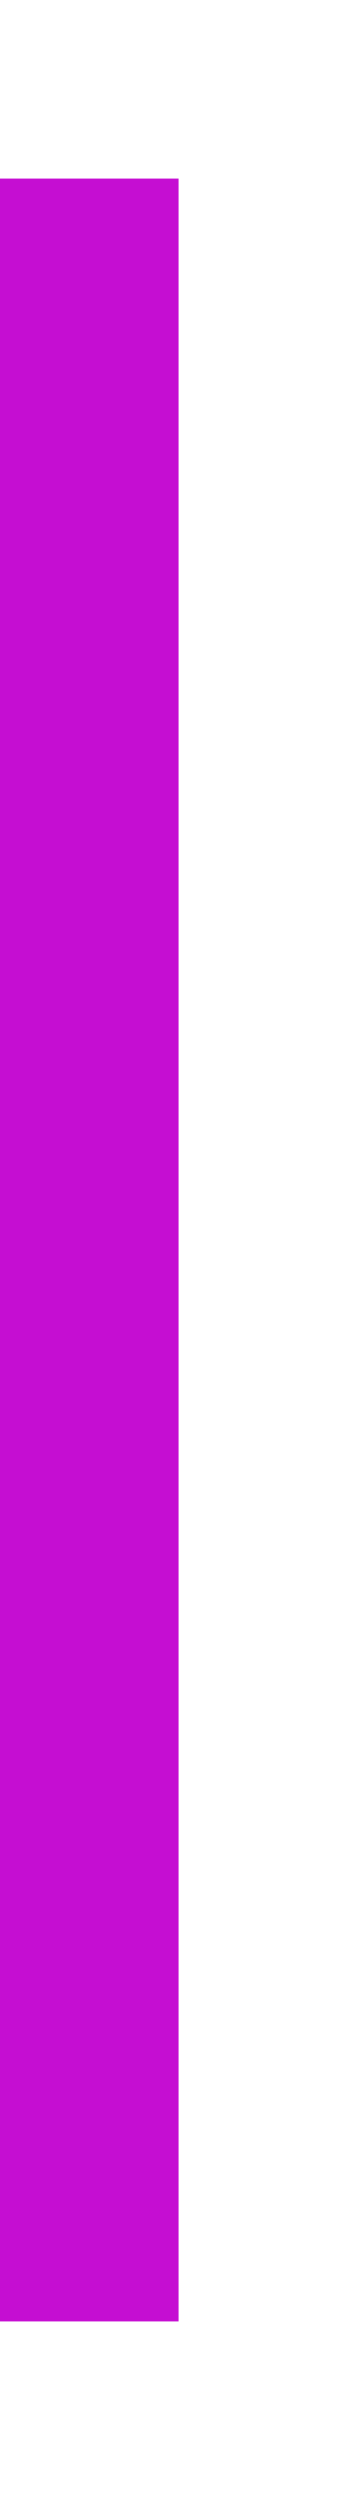
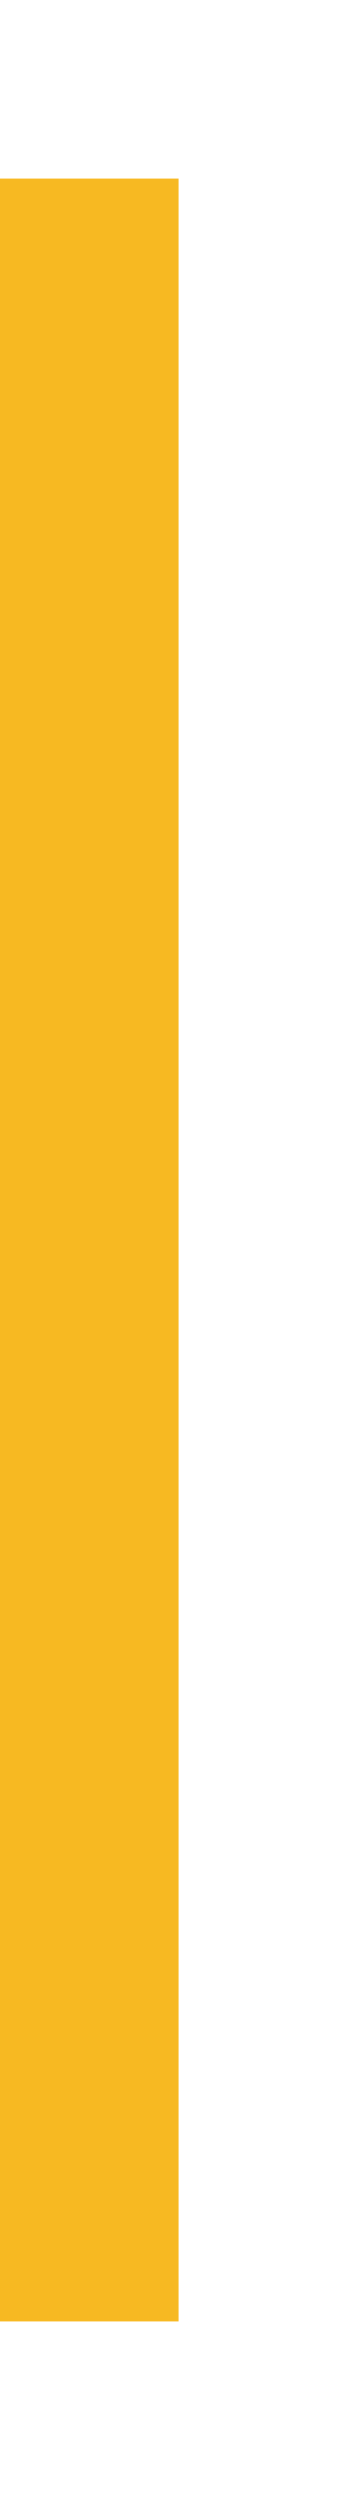
<svg xmlns="http://www.w3.org/2000/svg" xmlns:ns1="http://www.openswatchbook.org/uri/2009/osb" style="display:inline;enable-background:new" version="1.0" id="svg11300" height="28" width="4">
  <defs id="defs3">
    <linearGradient ns1:paint="solid" id="selected_bg_color">
      <stop id="stop4137" offset="0" style="stop-color:#5294e2;stop-opacity:1;" />
    </linearGradient>
  </defs>
  <g transform="translate(0,-272)" id="layer1" style="display:inline">
-     <rect transform="rotate(90)" y="-2" x="274" height="2" width="24" id="rect4270-9" style="opacity:1;fill:#c50ed2;fill-opacity:1;stroke:none" />
+     <rect transform="rotate(90)" y="-2" x="274" height="2" width="24" id="rect4270-9" style="opacity:1;fill:#f7b922;fill-opacity:1;stroke:none" />
  </g>
</svg>
